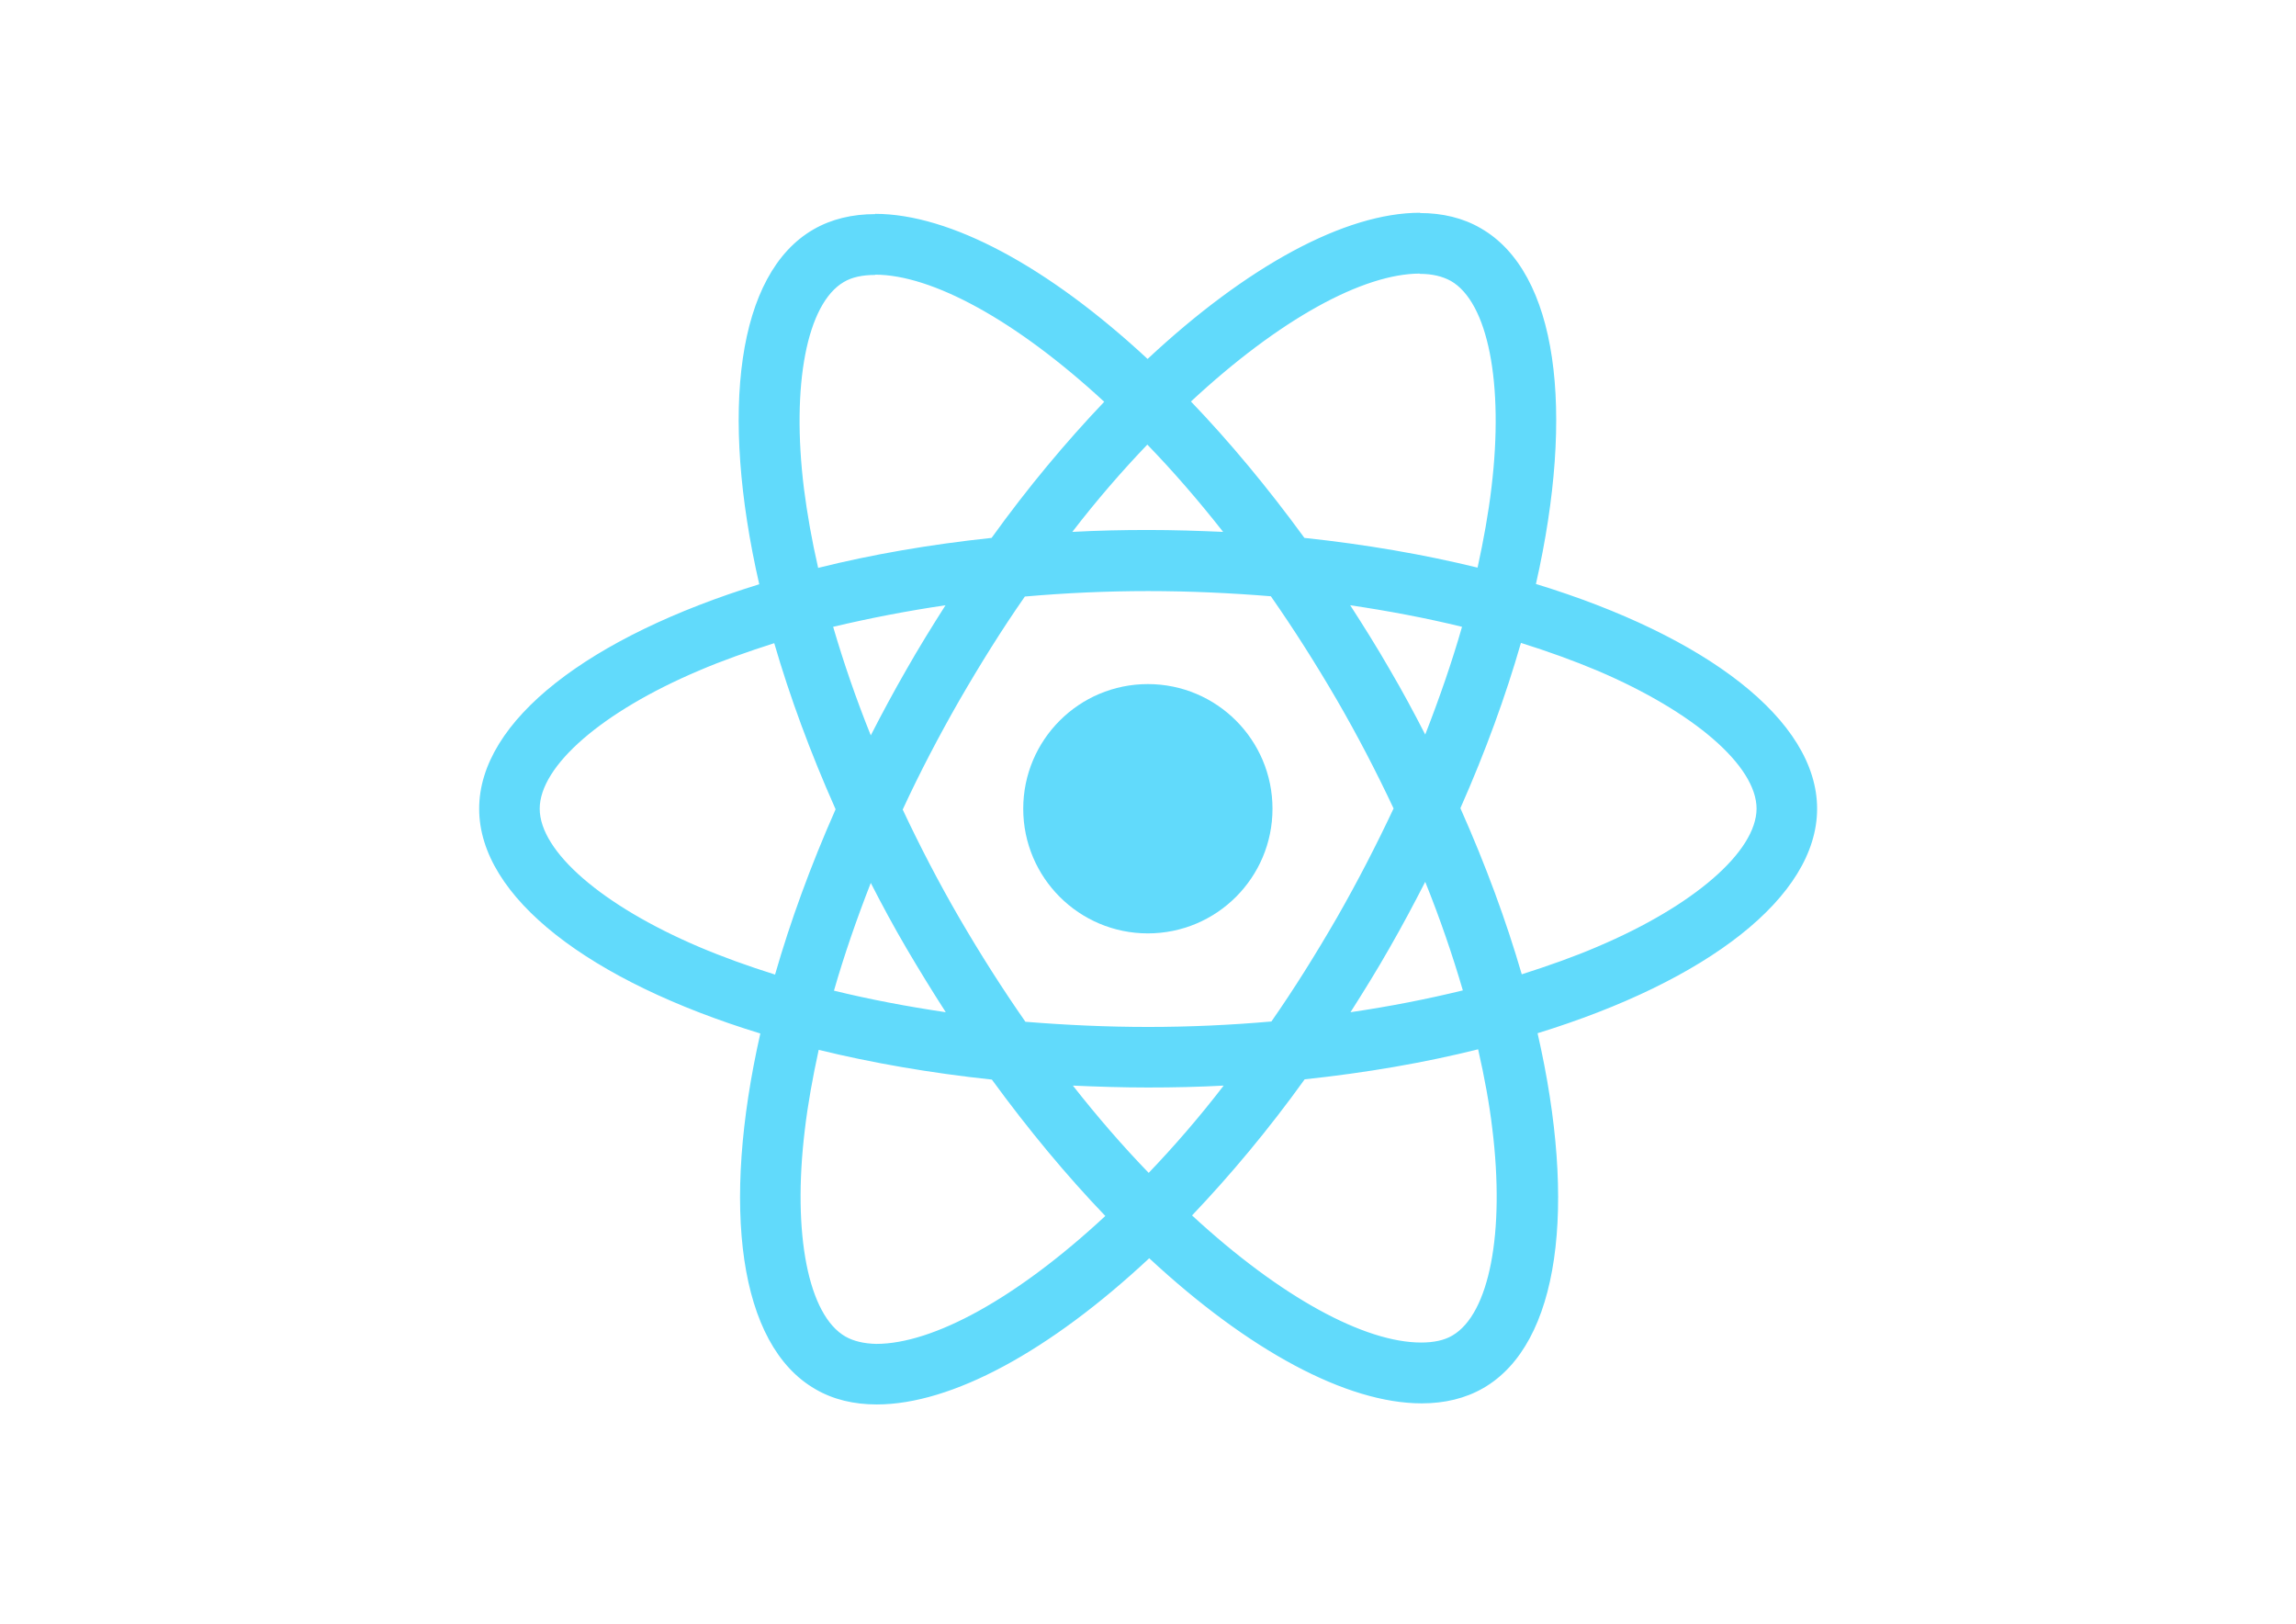
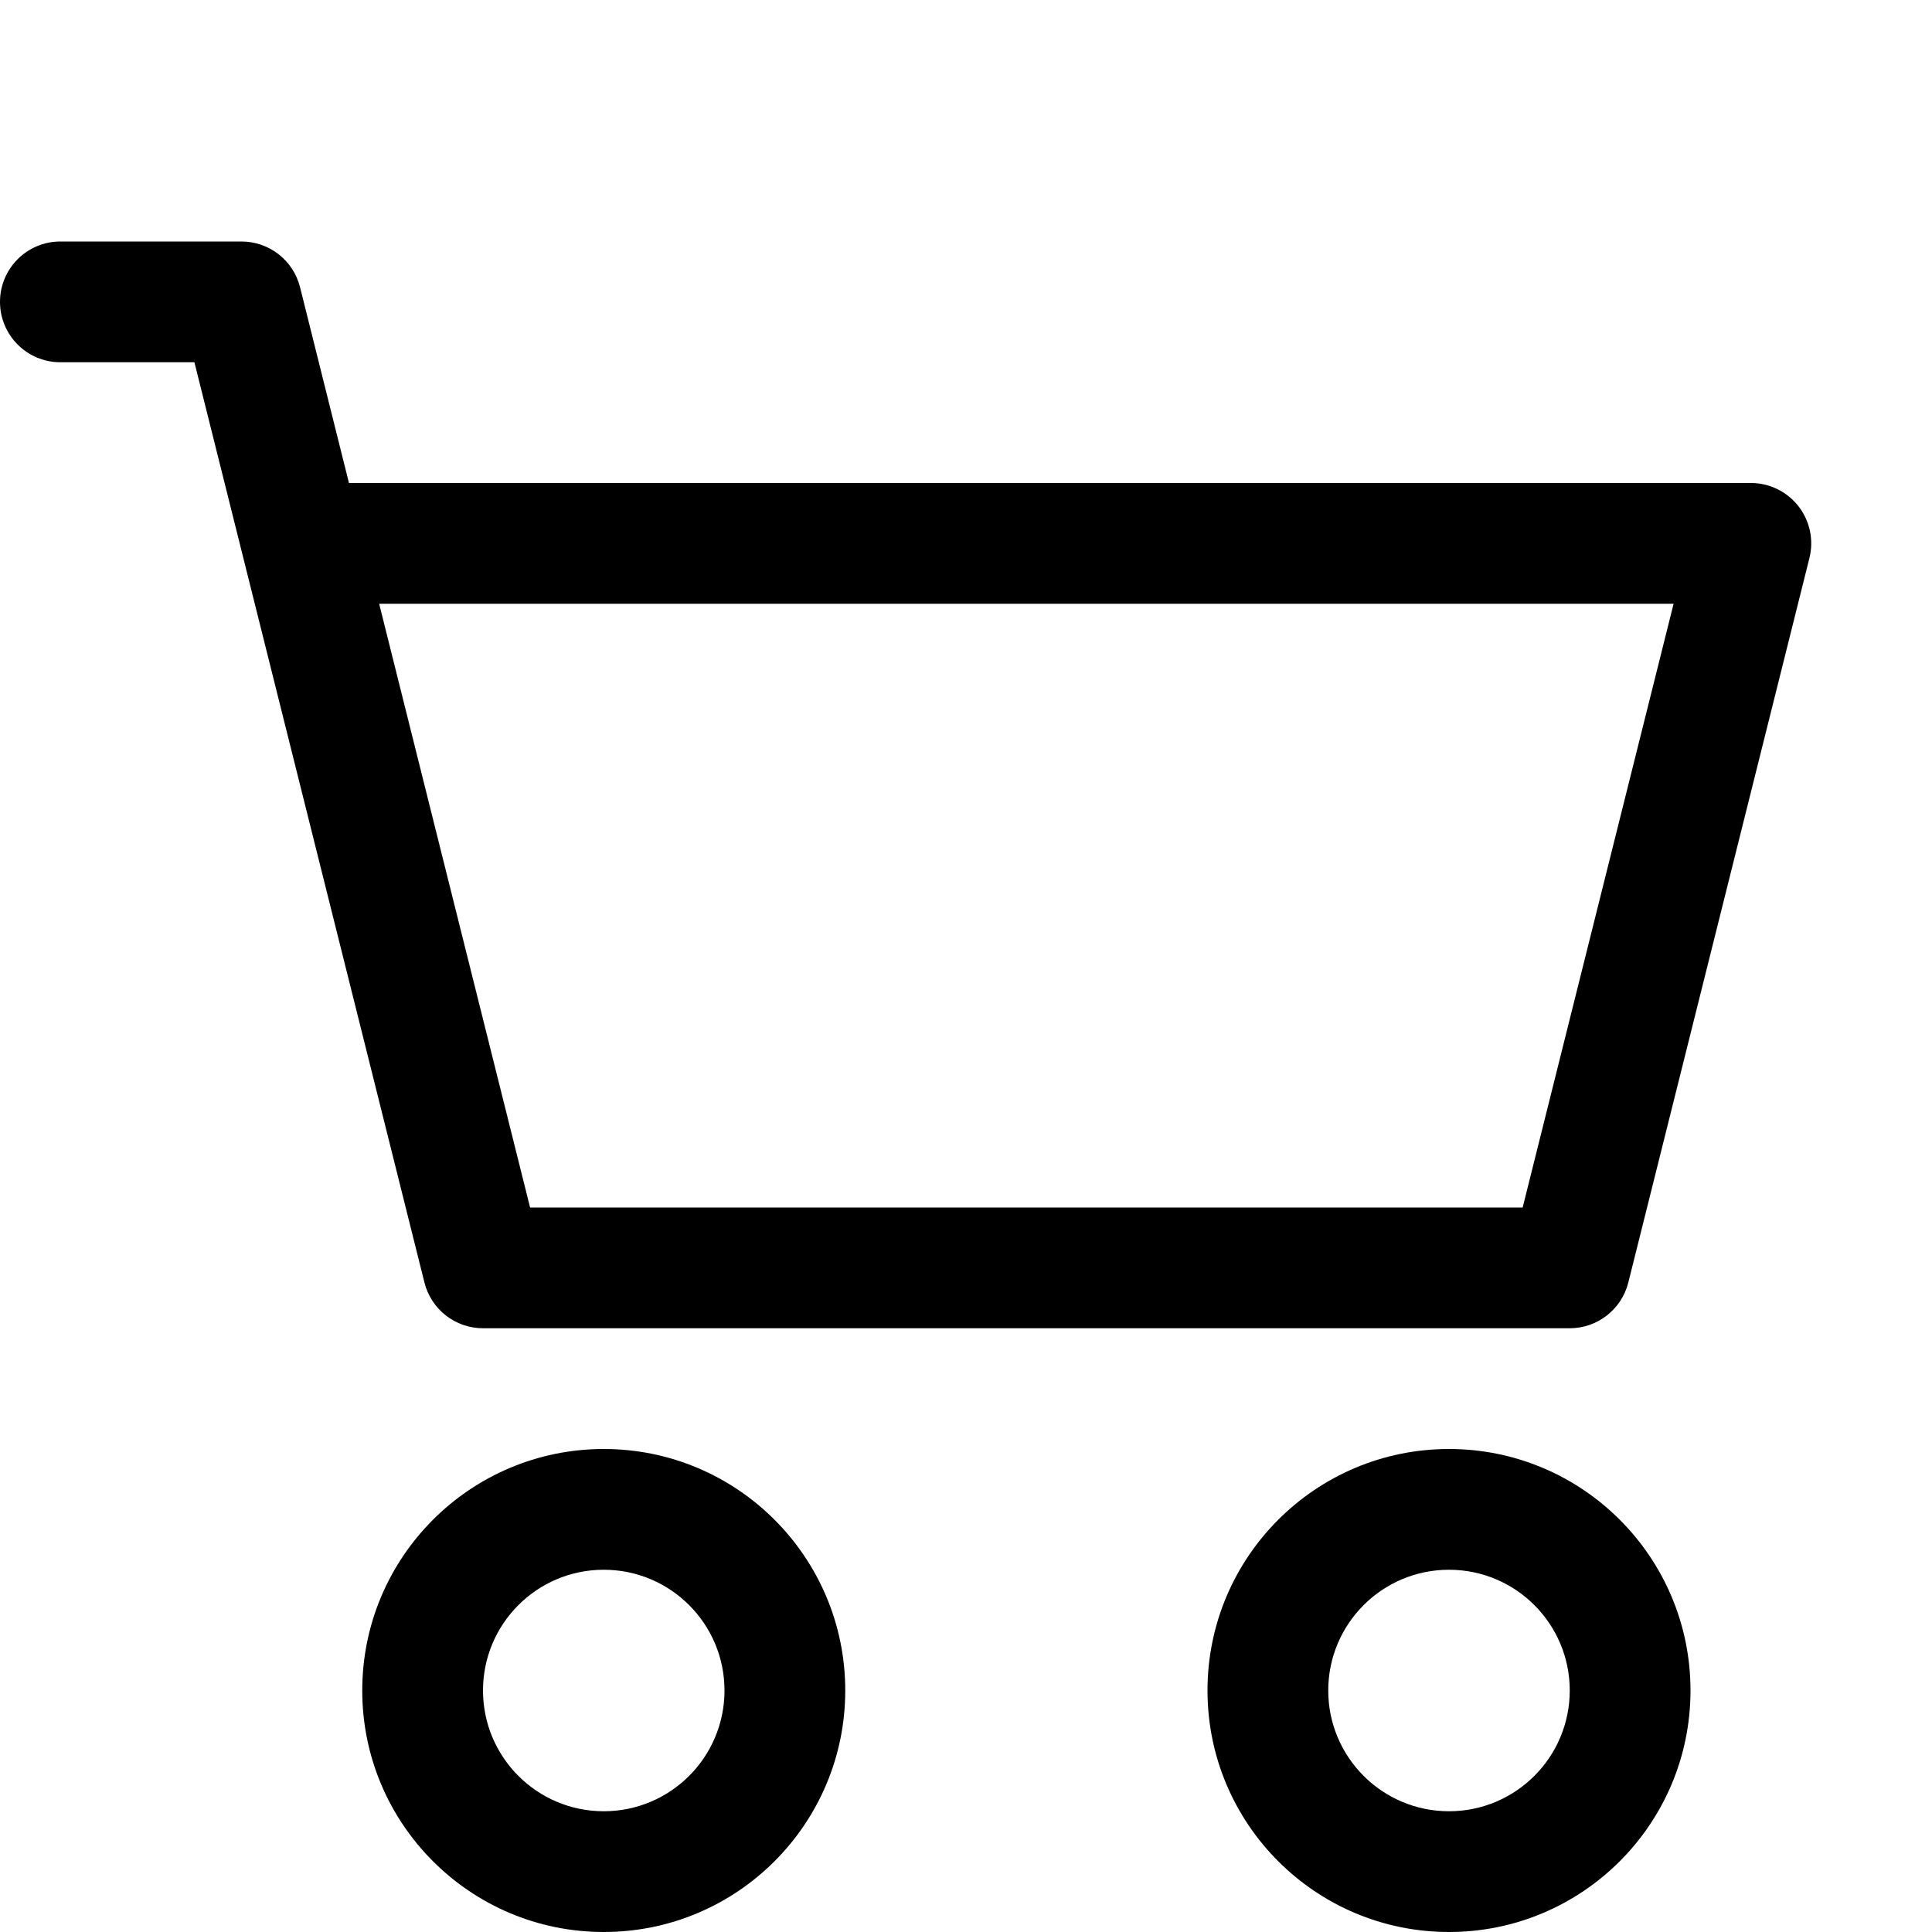
- <svg xmlns="http://www.w3.org/2000/svg" viewBox="0 0 841.9 595.3">
-   <g fill="#61DAFB">
-     <path d="M666.3 296.5c0-32.5-40.7-63.3-103.1-82.4 14.4-63.6 8-114.2-20.2-130.4-6.5-3.8-14.1-5.6-22.4-5.6v22.3c4.6 0 8.3.9 11.4 2.6 13.6 7.8 19.5 37.5 14.9 75.7-1.1 9.4-2.9 19.3-5.1 29.4-19.6-4.8-41-8.5-63.5-10.9-13.5-18.5-27.5-35.3-41.6-50 32.6-30.3 63.2-46.9 84-46.9V78c-27.5 0-63.5 19.6-99.9 53.6-36.4-33.8-72.4-53.2-99.9-53.2v22.3c20.7 0 51.4 16.5 84 46.6-14 14.7-28 31.4-41.3 49.9-22.6 2.4-44 6.1-63.6 11-2.3-10-4-19.7-5.2-29-4.7-38.2 1.1-67.9 14.6-75.8 3-1.8 6.9-2.6 11.5-2.6V78.5c-8.4 0-16 1.8-22.6 5.6-28.1 16.2-34.4 66.7-19.9 130.1-62.2 19.2-102.7 49.9-102.7 82.3 0 32.5 40.7 63.3 103.1 82.4-14.4 63.6-8 114.2 20.2 130.4 6.5 3.8 14.1 5.6 22.5 5.6 27.5 0 63.5-19.6 99.9-53.6 36.4 33.8 72.4 53.2 99.9 53.2 8.4 0 16-1.8 22.6-5.6 28.1-16.2 34.4-66.7 19.9-130.1 62-19.1 102.5-49.9 102.5-82.3zm-130.2-66.7c-3.7 12.9-8.3 26.2-13.5 39.5-4.1-8-8.4-16-13.1-24-4.6-8-9.5-15.8-14.4-23.4 14.2 2.1 27.9 4.7 41 7.9zm-45.8 106.5c-7.8 13.5-15.8 26.3-24.1 38.2-14.9 1.3-30 2-45.2 2-15.1 0-30.2-.7-45-1.9-8.3-11.9-16.4-24.6-24.2-38-7.6-13.1-14.5-26.4-20.8-39.8 6.2-13.4 13.2-26.8 20.7-39.9 7.8-13.5 15.8-26.3 24.1-38.2 14.9-1.3 30-2 45.2-2 15.1 0 30.2.7 45 1.9 8.3 11.9 16.4 24.6 24.2 38 7.6 13.1 14.5 26.4 20.8 39.8-6.3 13.4-13.2 26.8-20.7 39.9zm32.3-13c5.4 13.4 10 26.8 13.8 39.8-13.1 3.2-26.9 5.9-41.2 8 4.9-7.7 9.8-15.6 14.4-23.7 4.6-8 8.9-16.1 13-24.1zM421.2 430c-9.3-9.6-18.6-20.3-27.8-32 9 .4 18.2.7 27.5.7 9.4 0 18.7-.2 27.8-.7-9 11.7-18.3 22.4-27.5 32zm-74.4-58.9c-14.2-2.1-27.9-4.7-41-7.9 3.7-12.9 8.3-26.2 13.5-39.5 4.1 8 8.4 16 13.1 24 4.7 8 9.5 15.8 14.4 23.4zM420.7 163c9.3 9.6 18.6 20.3 27.8 32-9-.4-18.2-.7-27.5-.7-9.4 0-18.7.2-27.8.7 9-11.7 18.3-22.4 27.5-32zm-74 58.9c-4.9 7.7-9.8 15.6-14.4 23.7-4.6 8-8.9 16-13 24-5.4-13.4-10-26.8-13.8-39.8 13.1-3.1 26.9-5.8 41.2-7.9zm-90.5 125.2c-35.4-15.1-58.3-34.9-58.3-50.6 0-15.7 22.9-35.6 58.3-50.6 8.6-3.7 18-7 27.7-10.1 5.7 19.6 13.2 40 22.5 60.9-9.2 20.8-16.6 41.1-22.2 60.6-9.9-3.1-19.3-6.5-28-10.2zM310 490c-13.6-7.8-19.5-37.5-14.9-75.7 1.1-9.4 2.9-19.3 5.1-29.4 19.6 4.8 41 8.5 63.5 10.9 13.5 18.5 27.5 35.3 41.6 50-32.6 30.3-63.2 46.9-84 46.9-4.5-.1-8.3-1-11.3-2.7zm237.2-76.2c4.7 38.2-1.1 67.9-14.6 75.8-3 1.8-6.9 2.6-11.5 2.6-20.7 0-51.4-16.5-84-46.6 14-14.7 28-31.4 41.3-49.9 22.6-2.4 44-6.1 63.6-11 2.3 10.1 4.1 19.8 5.2 29.1zm38.5-66.7c-8.6 3.7-18 7-27.7 10.1-5.7-19.6-13.2-40-22.5-60.9 9.2-20.8 16.6-41.1 22.2-60.6 9.9 3.1 19.3 6.5 28.1 10.2 35.4 15.1 58.3 34.9 58.3 50.6-.1 15.7-23 35.6-58.4 50.6zM320.8 78.4z" />
-     <circle cx="420.9" cy="296.5" r="45.7" />
-     <path d="M520.5 78.1z" />
-   </g>
+ <svg xmlns="http://www.w3.org/2000/svg" width="16" height="16" fill="currentColor" class="bi bi-cart2" viewBox="0 0 16 16">
+   <path d="M0 2.5A.5.5 0 0 1 .5 2H2a.5.5 0 0 1 .485.379L2.89 4H14.5a.5.5 0 0 1 .485.621l-1.5 6A.5.5 0 0 1 13 11H4a.5.5 0 0 1-.485-.379L1.61 3H.5a.5.5 0 0 1-.5-.5zM3.14 5l1.25 5h8.22l1.25-5H3.14zM5 13a1 1 0 1 0 0 2 1 1 0 0 0 0-2zm-2 1a2 2 0 1 1 4 0 2 2 0 0 1-4 0zm9-1a1 1 0 1 0 0 2 1 1 0 0 0 0-2zm-2 1a2 2 0 1 1 4 0 2 2 0 0 1-4 0z" />
</svg>
